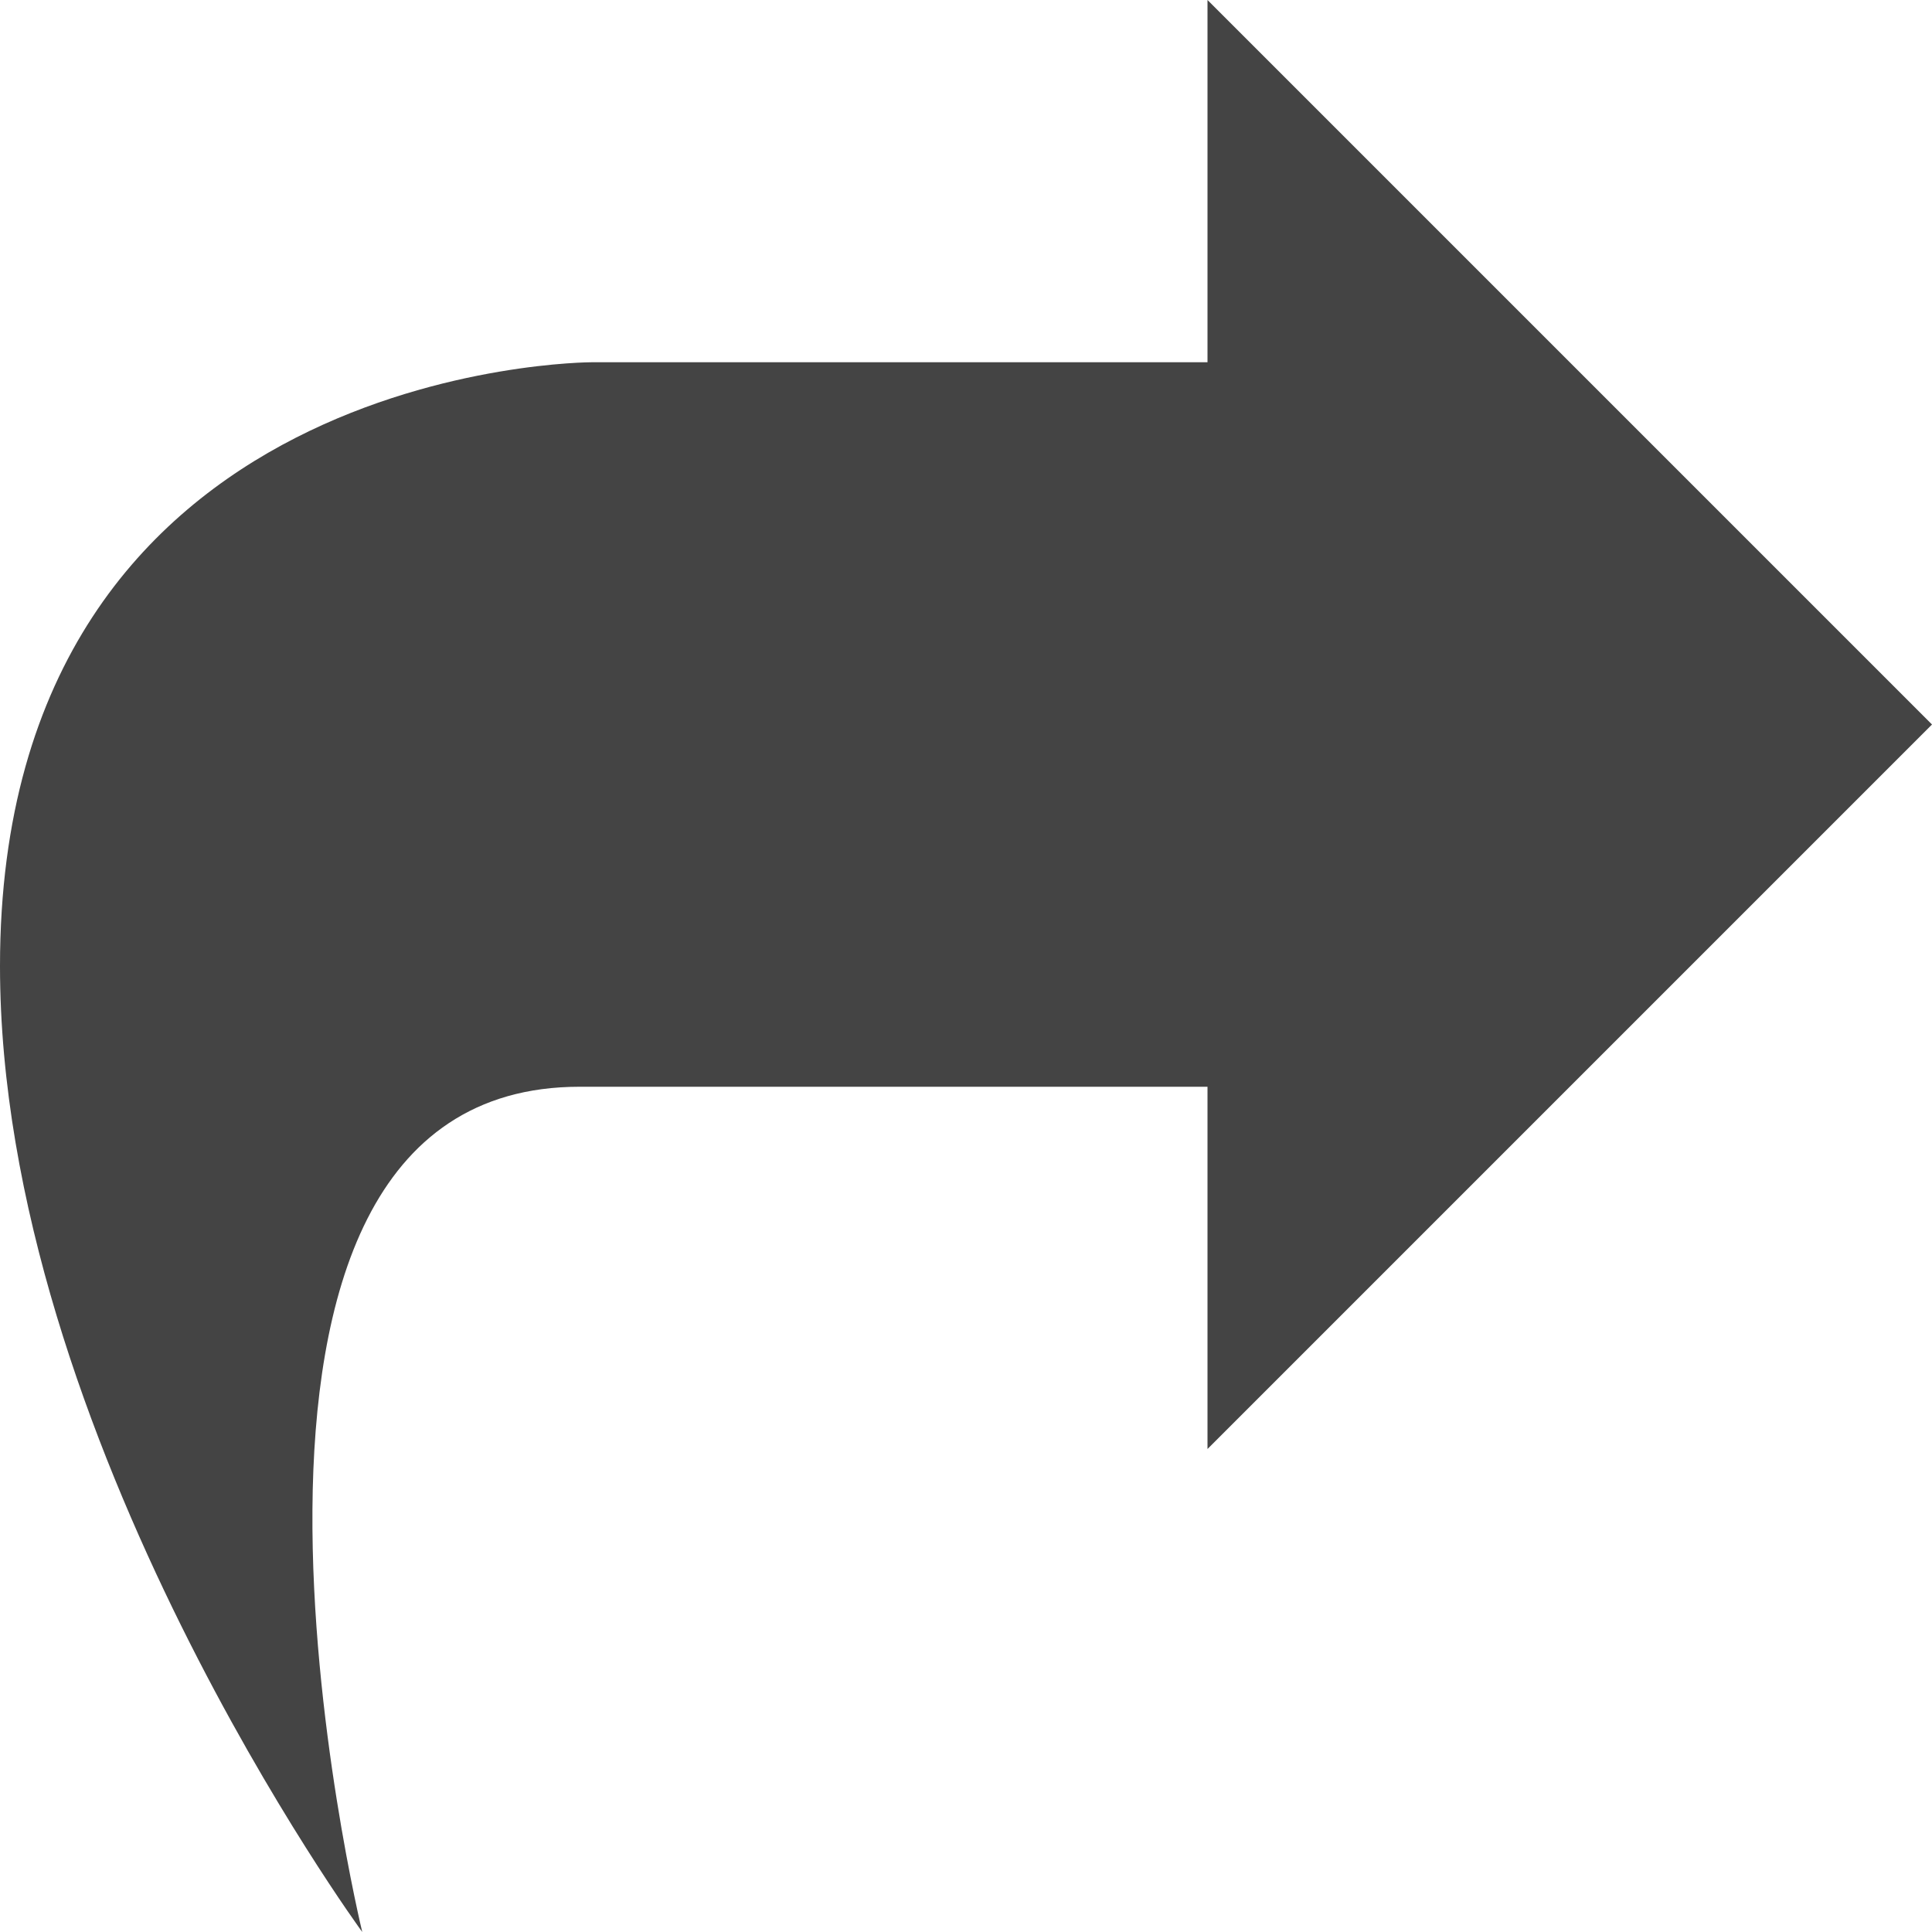
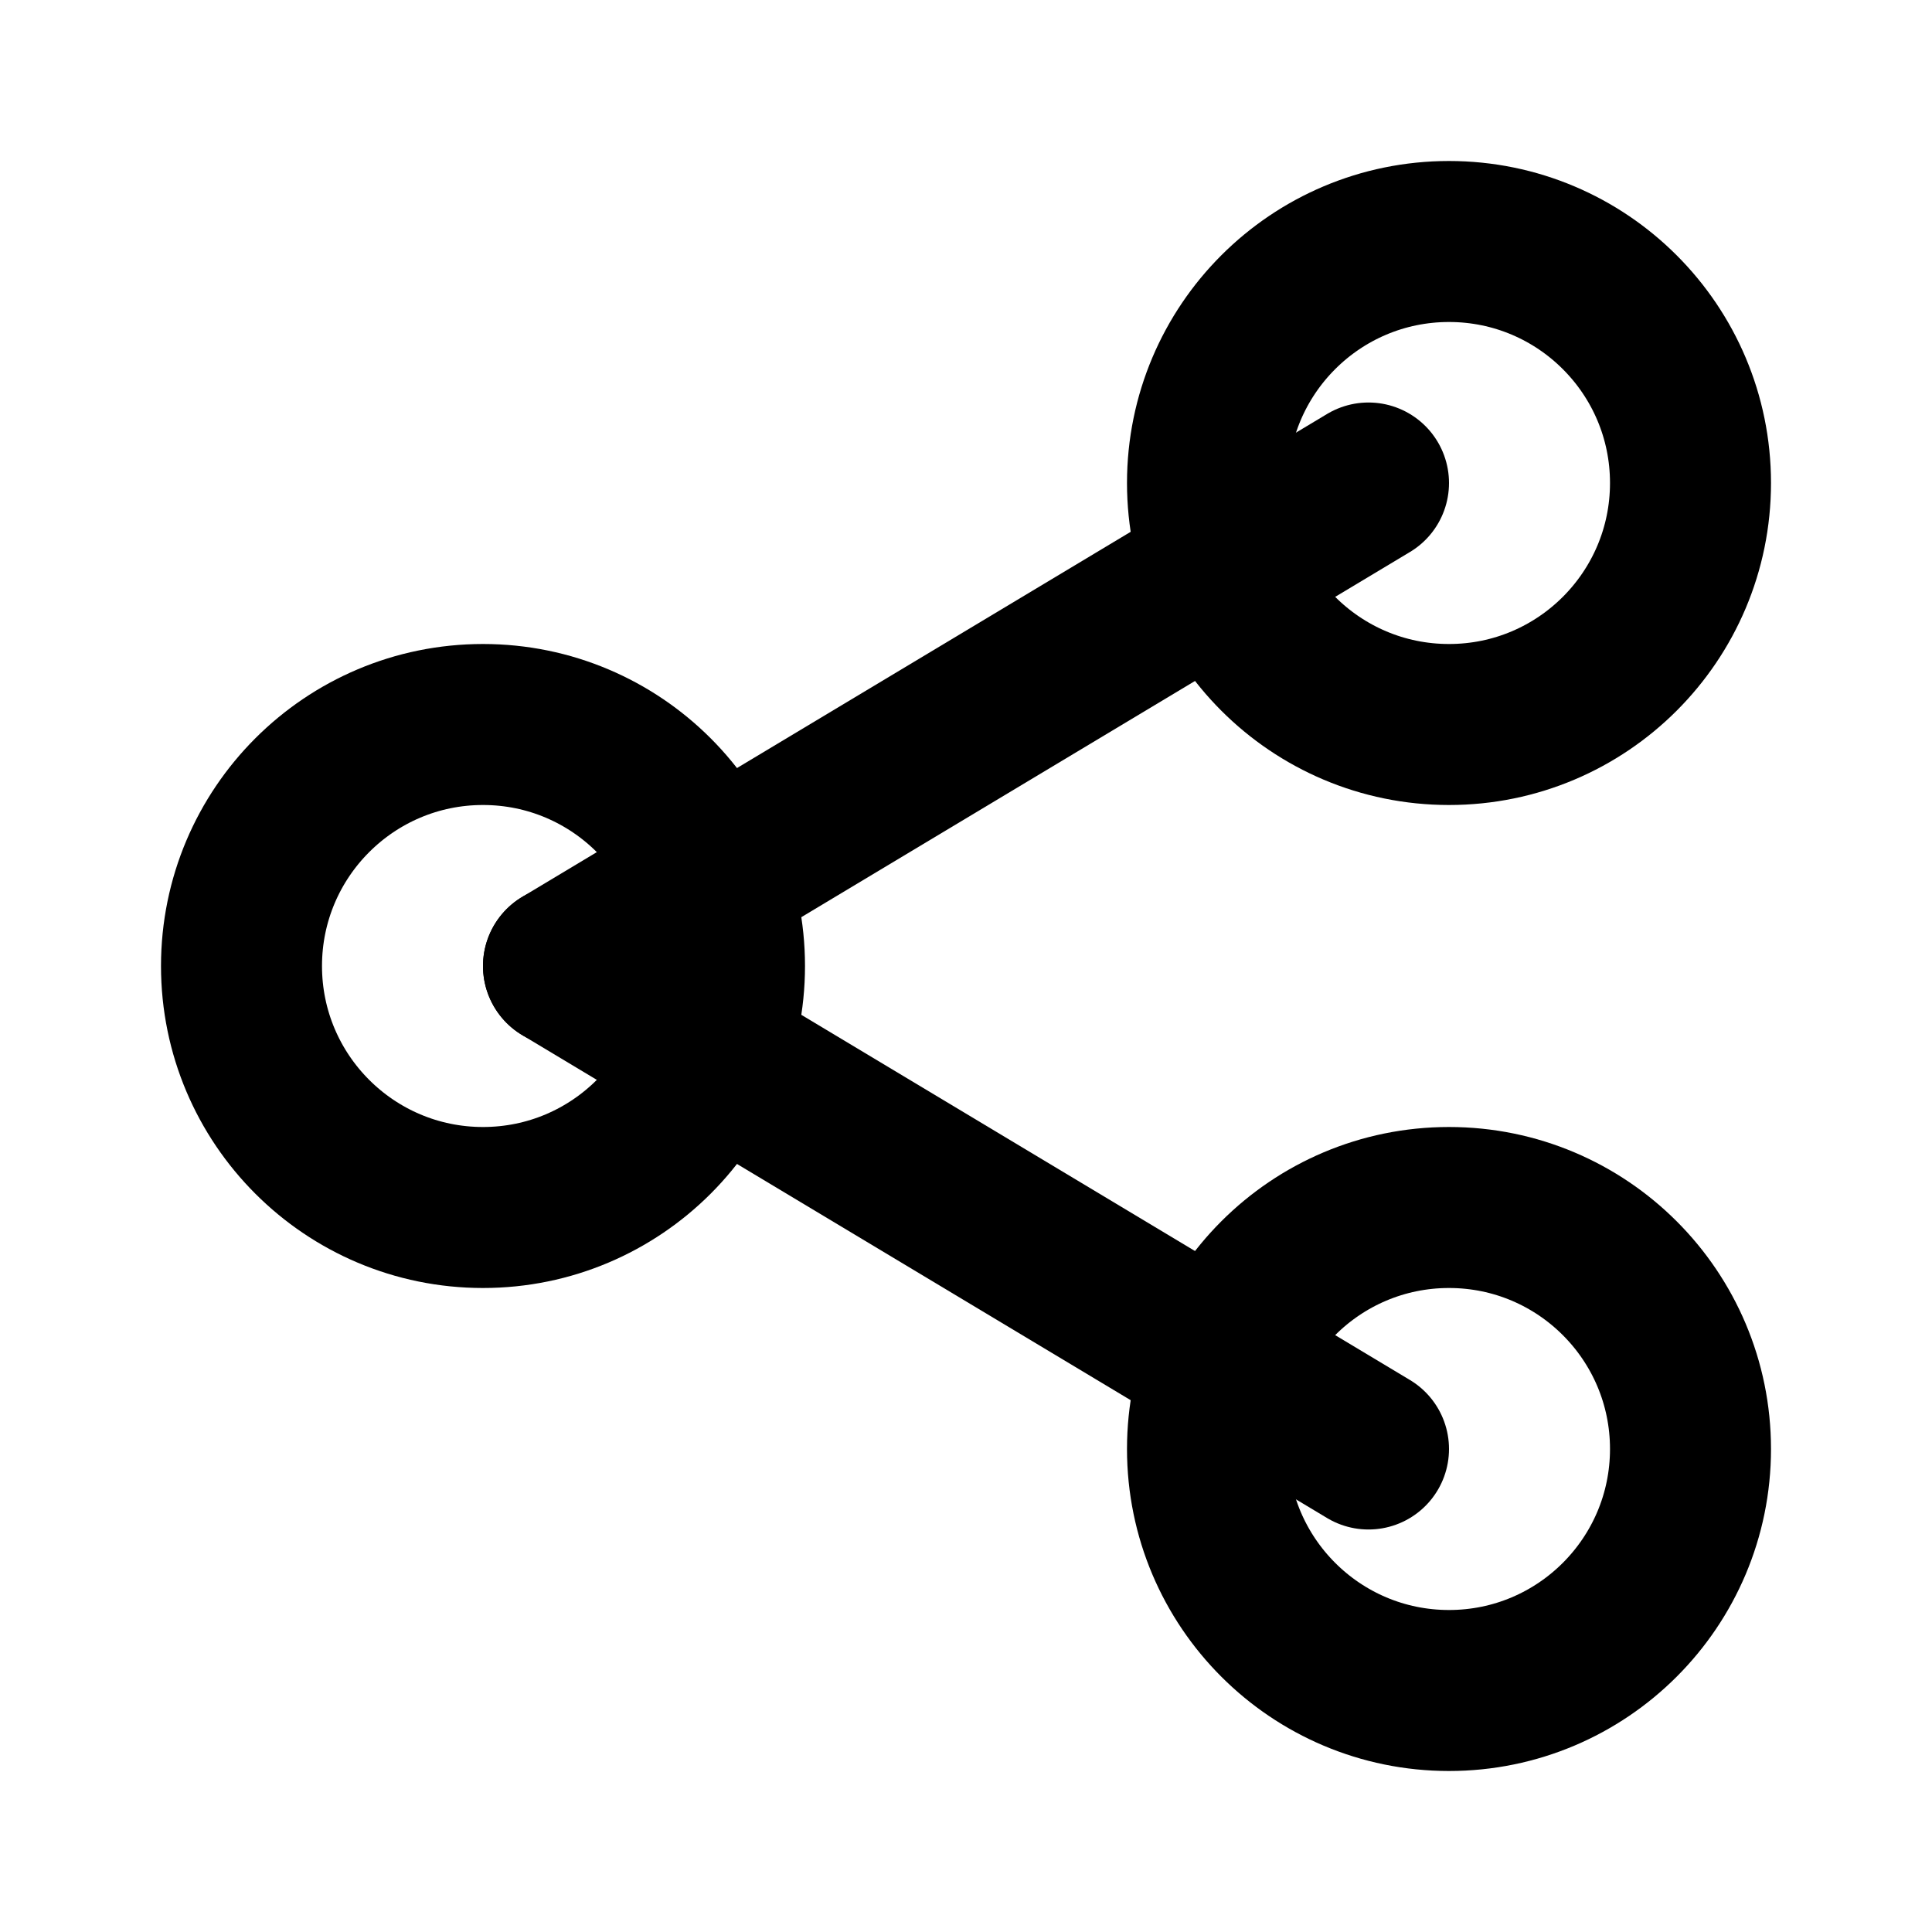
- <svg xmlns="http://www.w3.org/2000/svg" width="800px" height="800px" viewBox="0 0 16 16" version="1.1">
-   <path fill="#444" d="M10 3h-5.1c0 0-4.9 0-4.9 5 0 3.9 3 8 3 8s-1.7-7 1.8-7h5.2v3l6-6-6-6v3z" />
+ <svg xmlns="http://www.w3.org/2000/svg" width="24" height="24" viewBox="0 0 24 24" fill="none">
+   <line x1="7" y1="12" x2="17" y2="6" stroke="#000" stroke-width="2" stroke-linecap="round" />
+   <line x1="7" y1="12" x2="17" y2="18" stroke="#000" stroke-width="2" stroke-linecap="round" />
+   <circle cx="6" cy="12" r="3" fill="none" stroke="#000" stroke-width="2" />
+   <circle cx="18" cy="6" r="3" fill="none" stroke="#000" stroke-width="2" />
+   <circle cx="18" cy="18" r="3" fill="none" stroke="#000" stroke-width="2" />
</svg>
